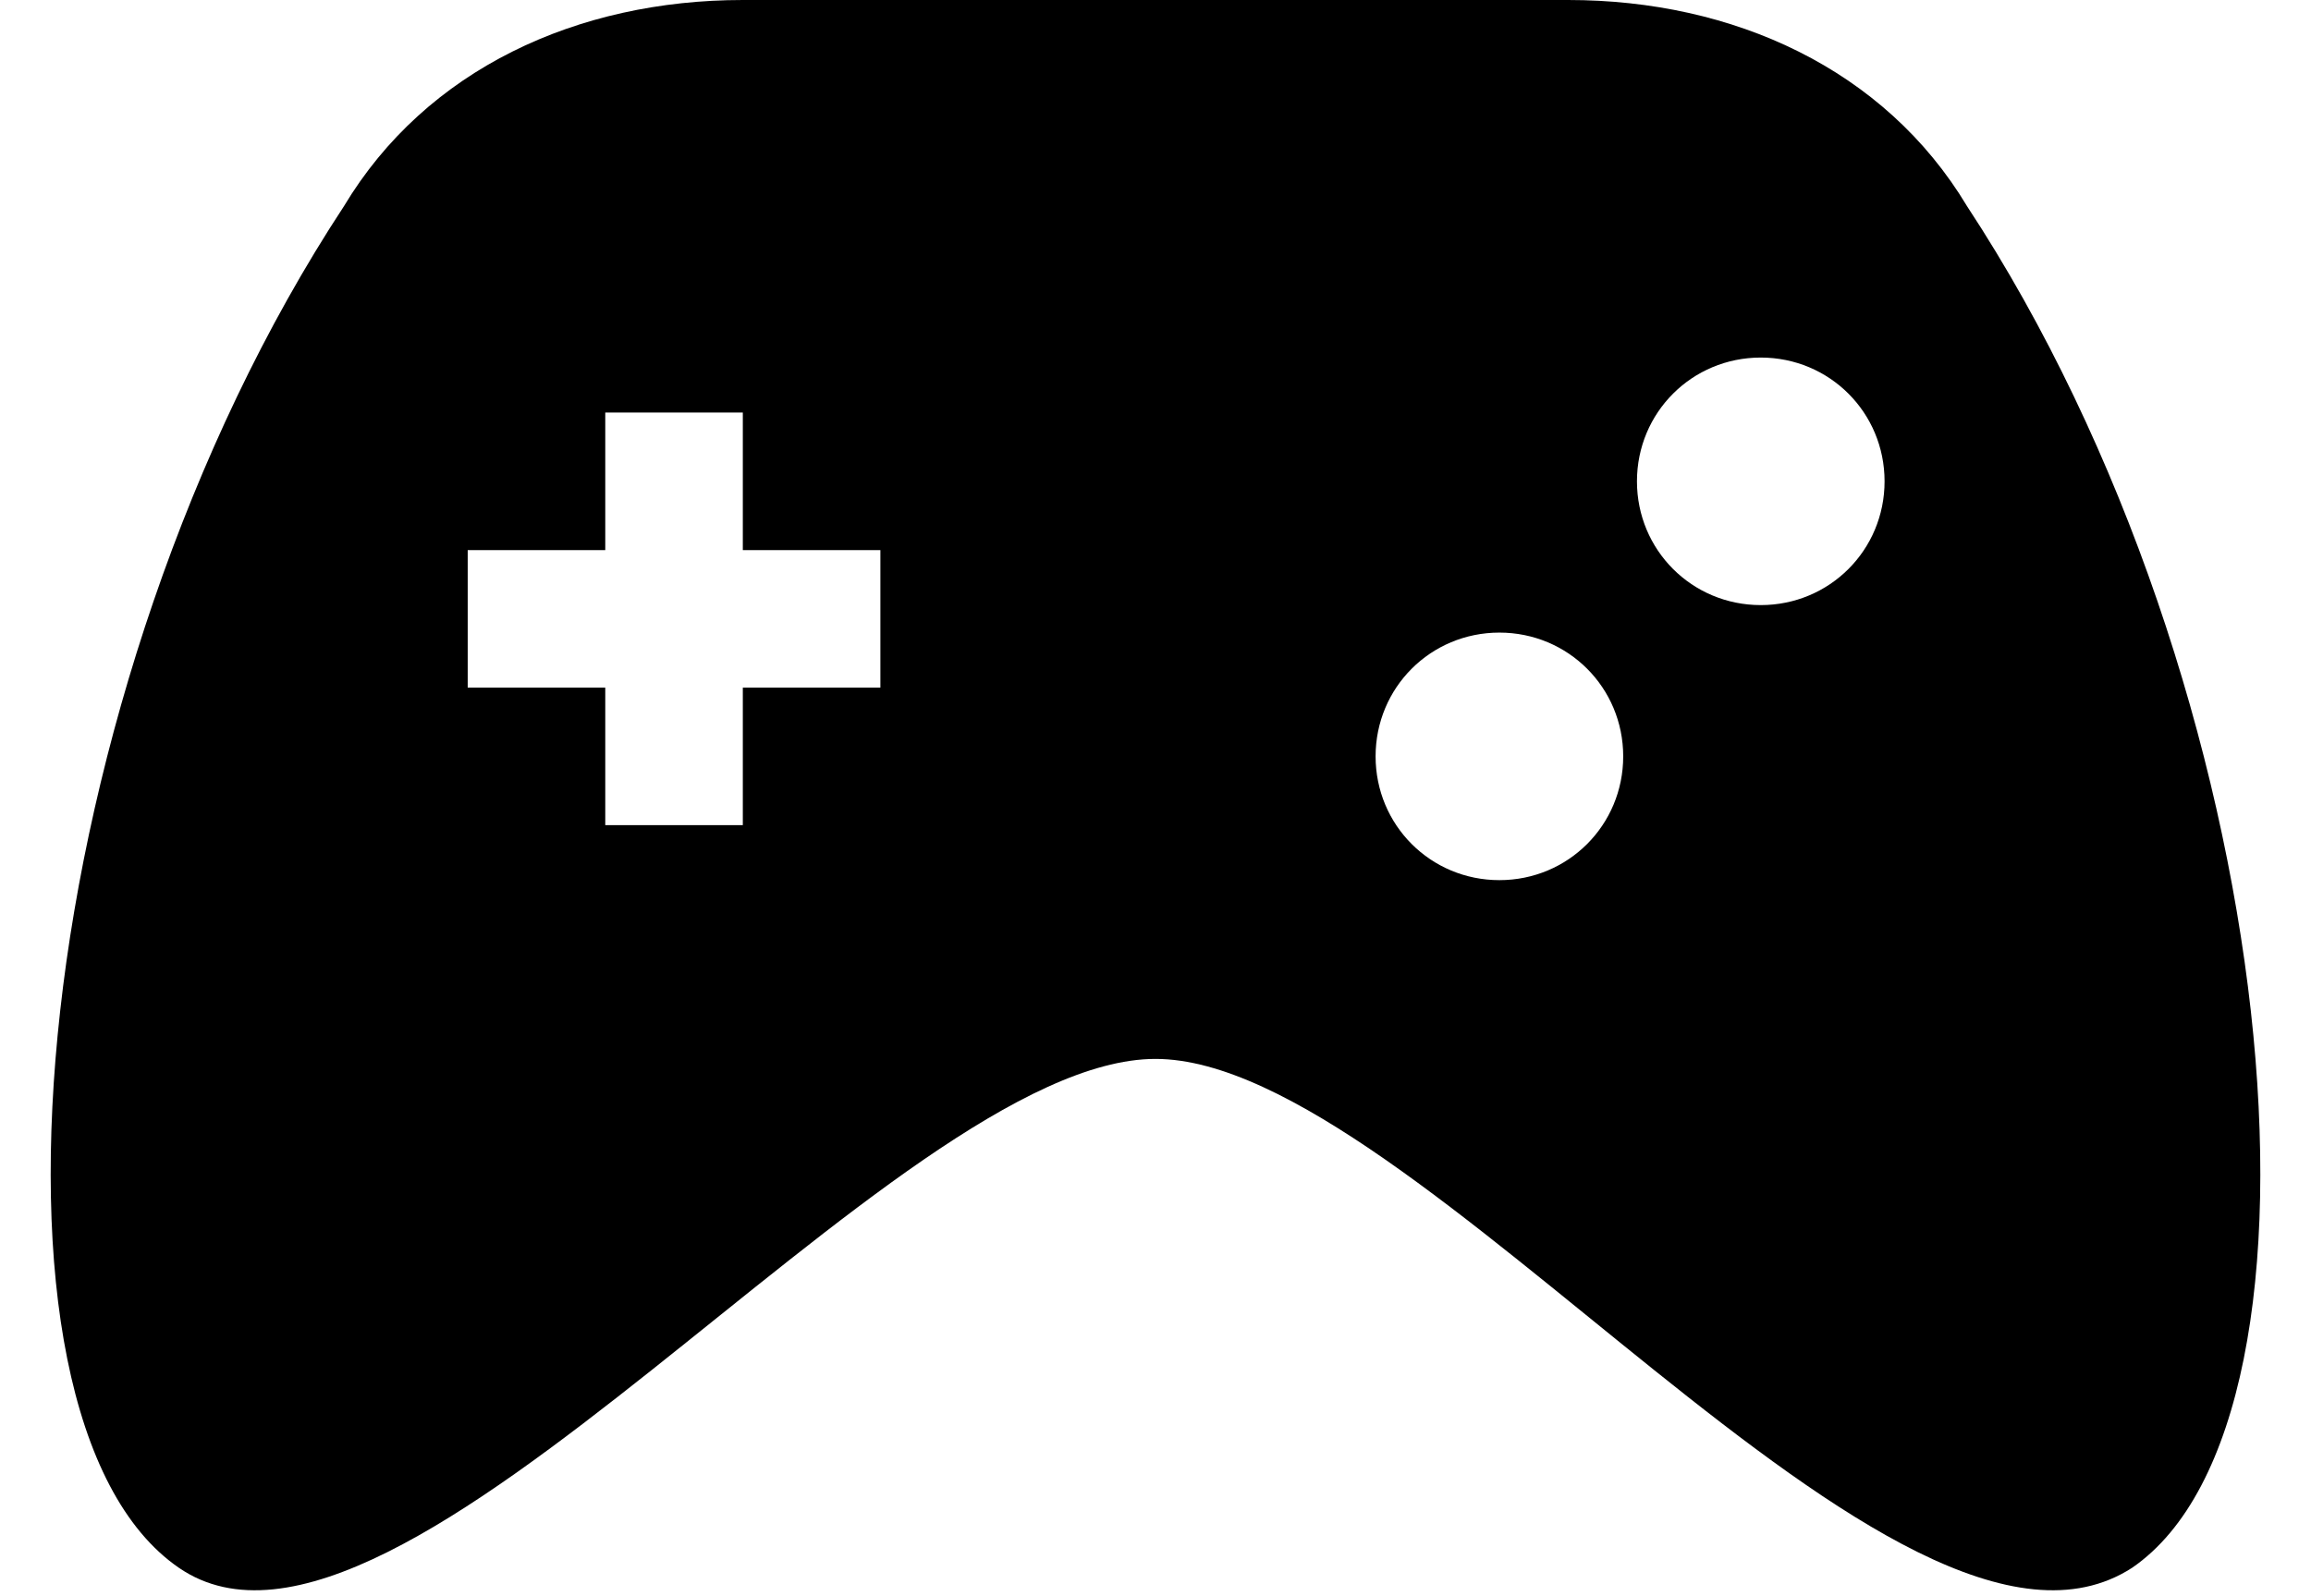
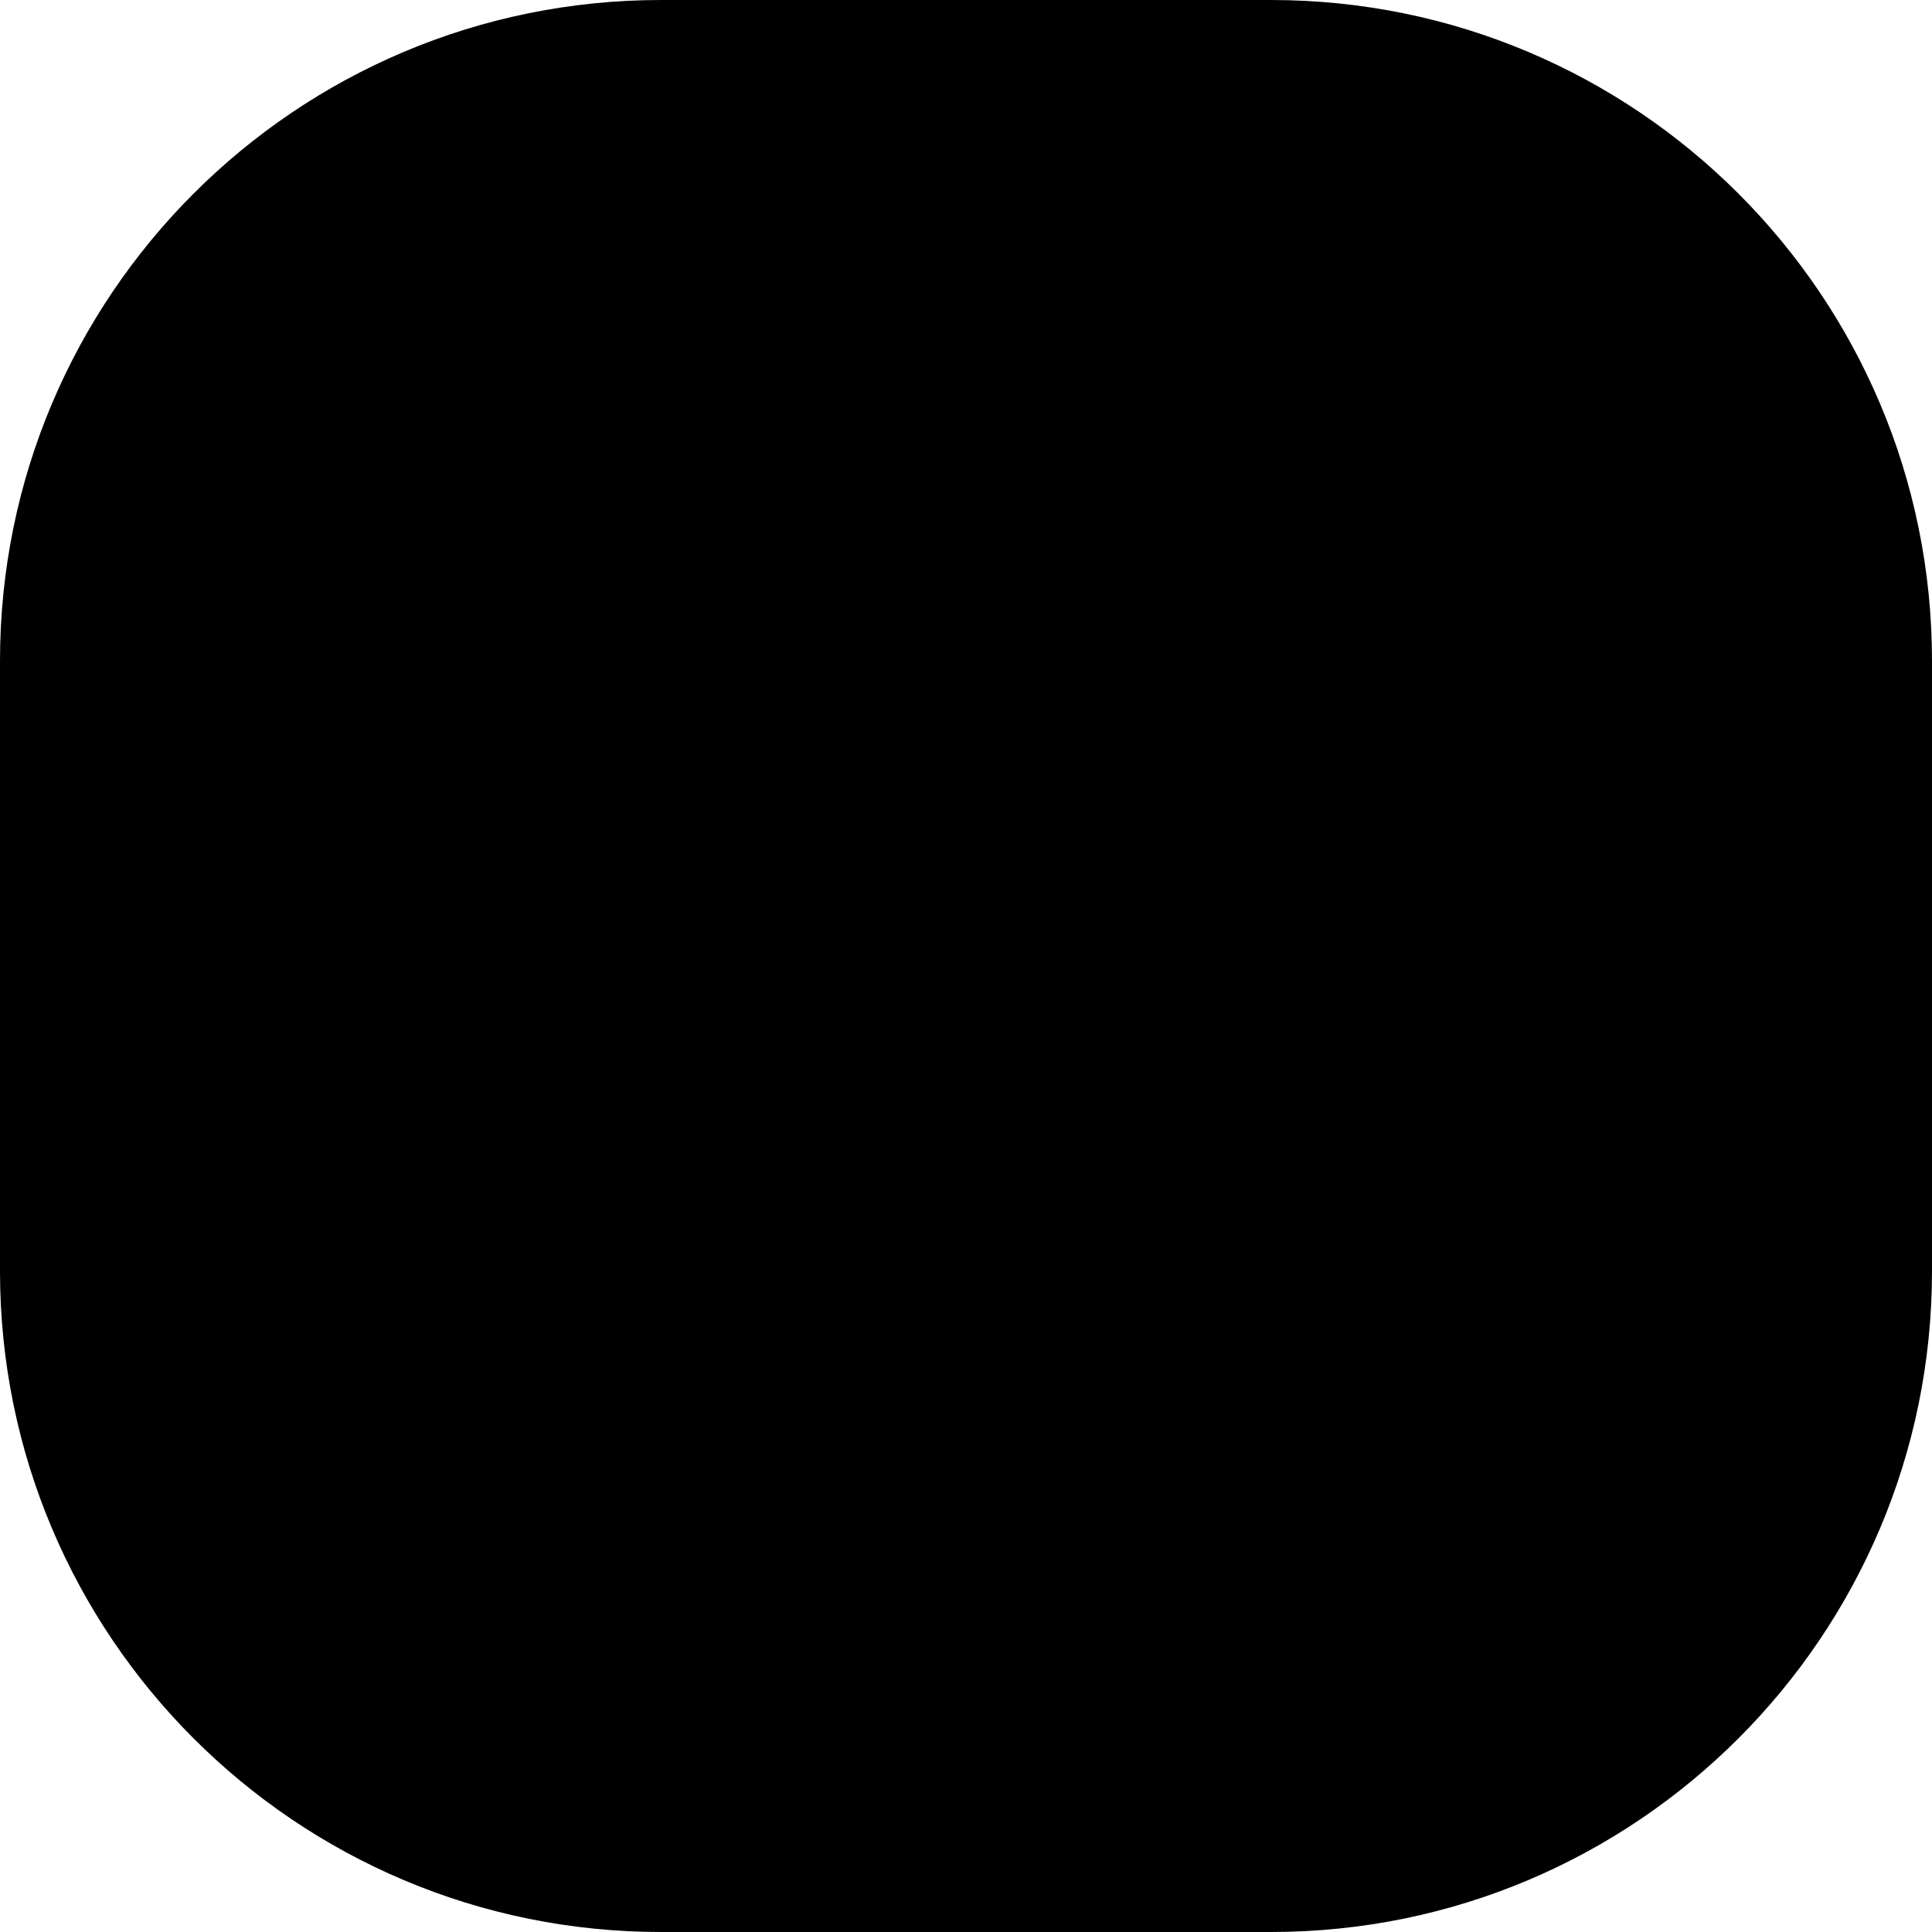
- <svg xmlns="http://www.w3.org/2000/svg" width="42" height="29" viewBox="0 0 42 29" fill="none">
-   <path d="M35.75 3.75C34.25 1.25 31.5 0 28.5 0H13.5C10.5 0 7.75 1.25 6.25 3.75C0.5 12.5 -0.75 25.75 3.25 28.5C7.25 31.25 16.25 19.25 21 19.25C25.75 19.25 34.5 31.25 38.75 28.5C42.75 25.75 41.5 12.5 35.75 3.75ZM16 12.5H13.5V15H11V12.5H8.5V10H11V7.5H13.5V10H16V12.5ZM29.5 13.75C29.5 15 28.5 16 27.25 16C26 16 25 15 25 13.75C25 12.5 26 11.5 27.25 11.5C28.5 11.5 29.5 12.5 29.5 13.75ZM34.25 8.75C34.25 10 33.25 11 32 11C30.75 11 29.75 10 29.75 8.75C29.75 7.5 30.75 6.5 32 6.5C33.25 6.5 34.25 7.5 34.25 8.75Z" fill="currentColor" />
+ <svg xmlns="http://www.w3.org/2000/svg" width="38" height="38" viewBox="0 0 38 38" fill="none">
+   <rect width="38" height="38" rx="13" fill="currentColor" />
+   <path d="M26.213 13.946C25.429 12.649 23.991 12 22.422 12H14.578C13.009 12 11.571 12.649 10.787 13.946C7.78 18.486 7.126 25.361 9.218 26.788C11.31 28.214 16.016 21.988 18.5 21.988C20.984 21.988 25.56 28.214 27.782 26.788C29.874 25.361 29.22 18.486 26.213 13.946ZM15.885 18.486H14.578V19.783H13.271V18.486H11.963V17.189H13.271V15.891H14.578V17.189H15.885V18.486ZM22.945 19.134C22.945 19.783 22.422 20.302 21.768 20.302C21.115 20.302 20.592 19.783 20.592 19.134C20.592 18.486 21.115 17.967 21.768 17.967C22.422 17.967 22.945 18.486 22.945 19.134ZM25.429 16.54C25.429 17.189 24.906 17.707 24.252 17.707C23.599 17.707 23.076 17.189 23.076 16.54C23.076 15.891 23.599 15.373 24.252 15.373C24.906 15.373 25.429 15.891 25.429 16.54Z" fill="currentColor" />
</svg>
